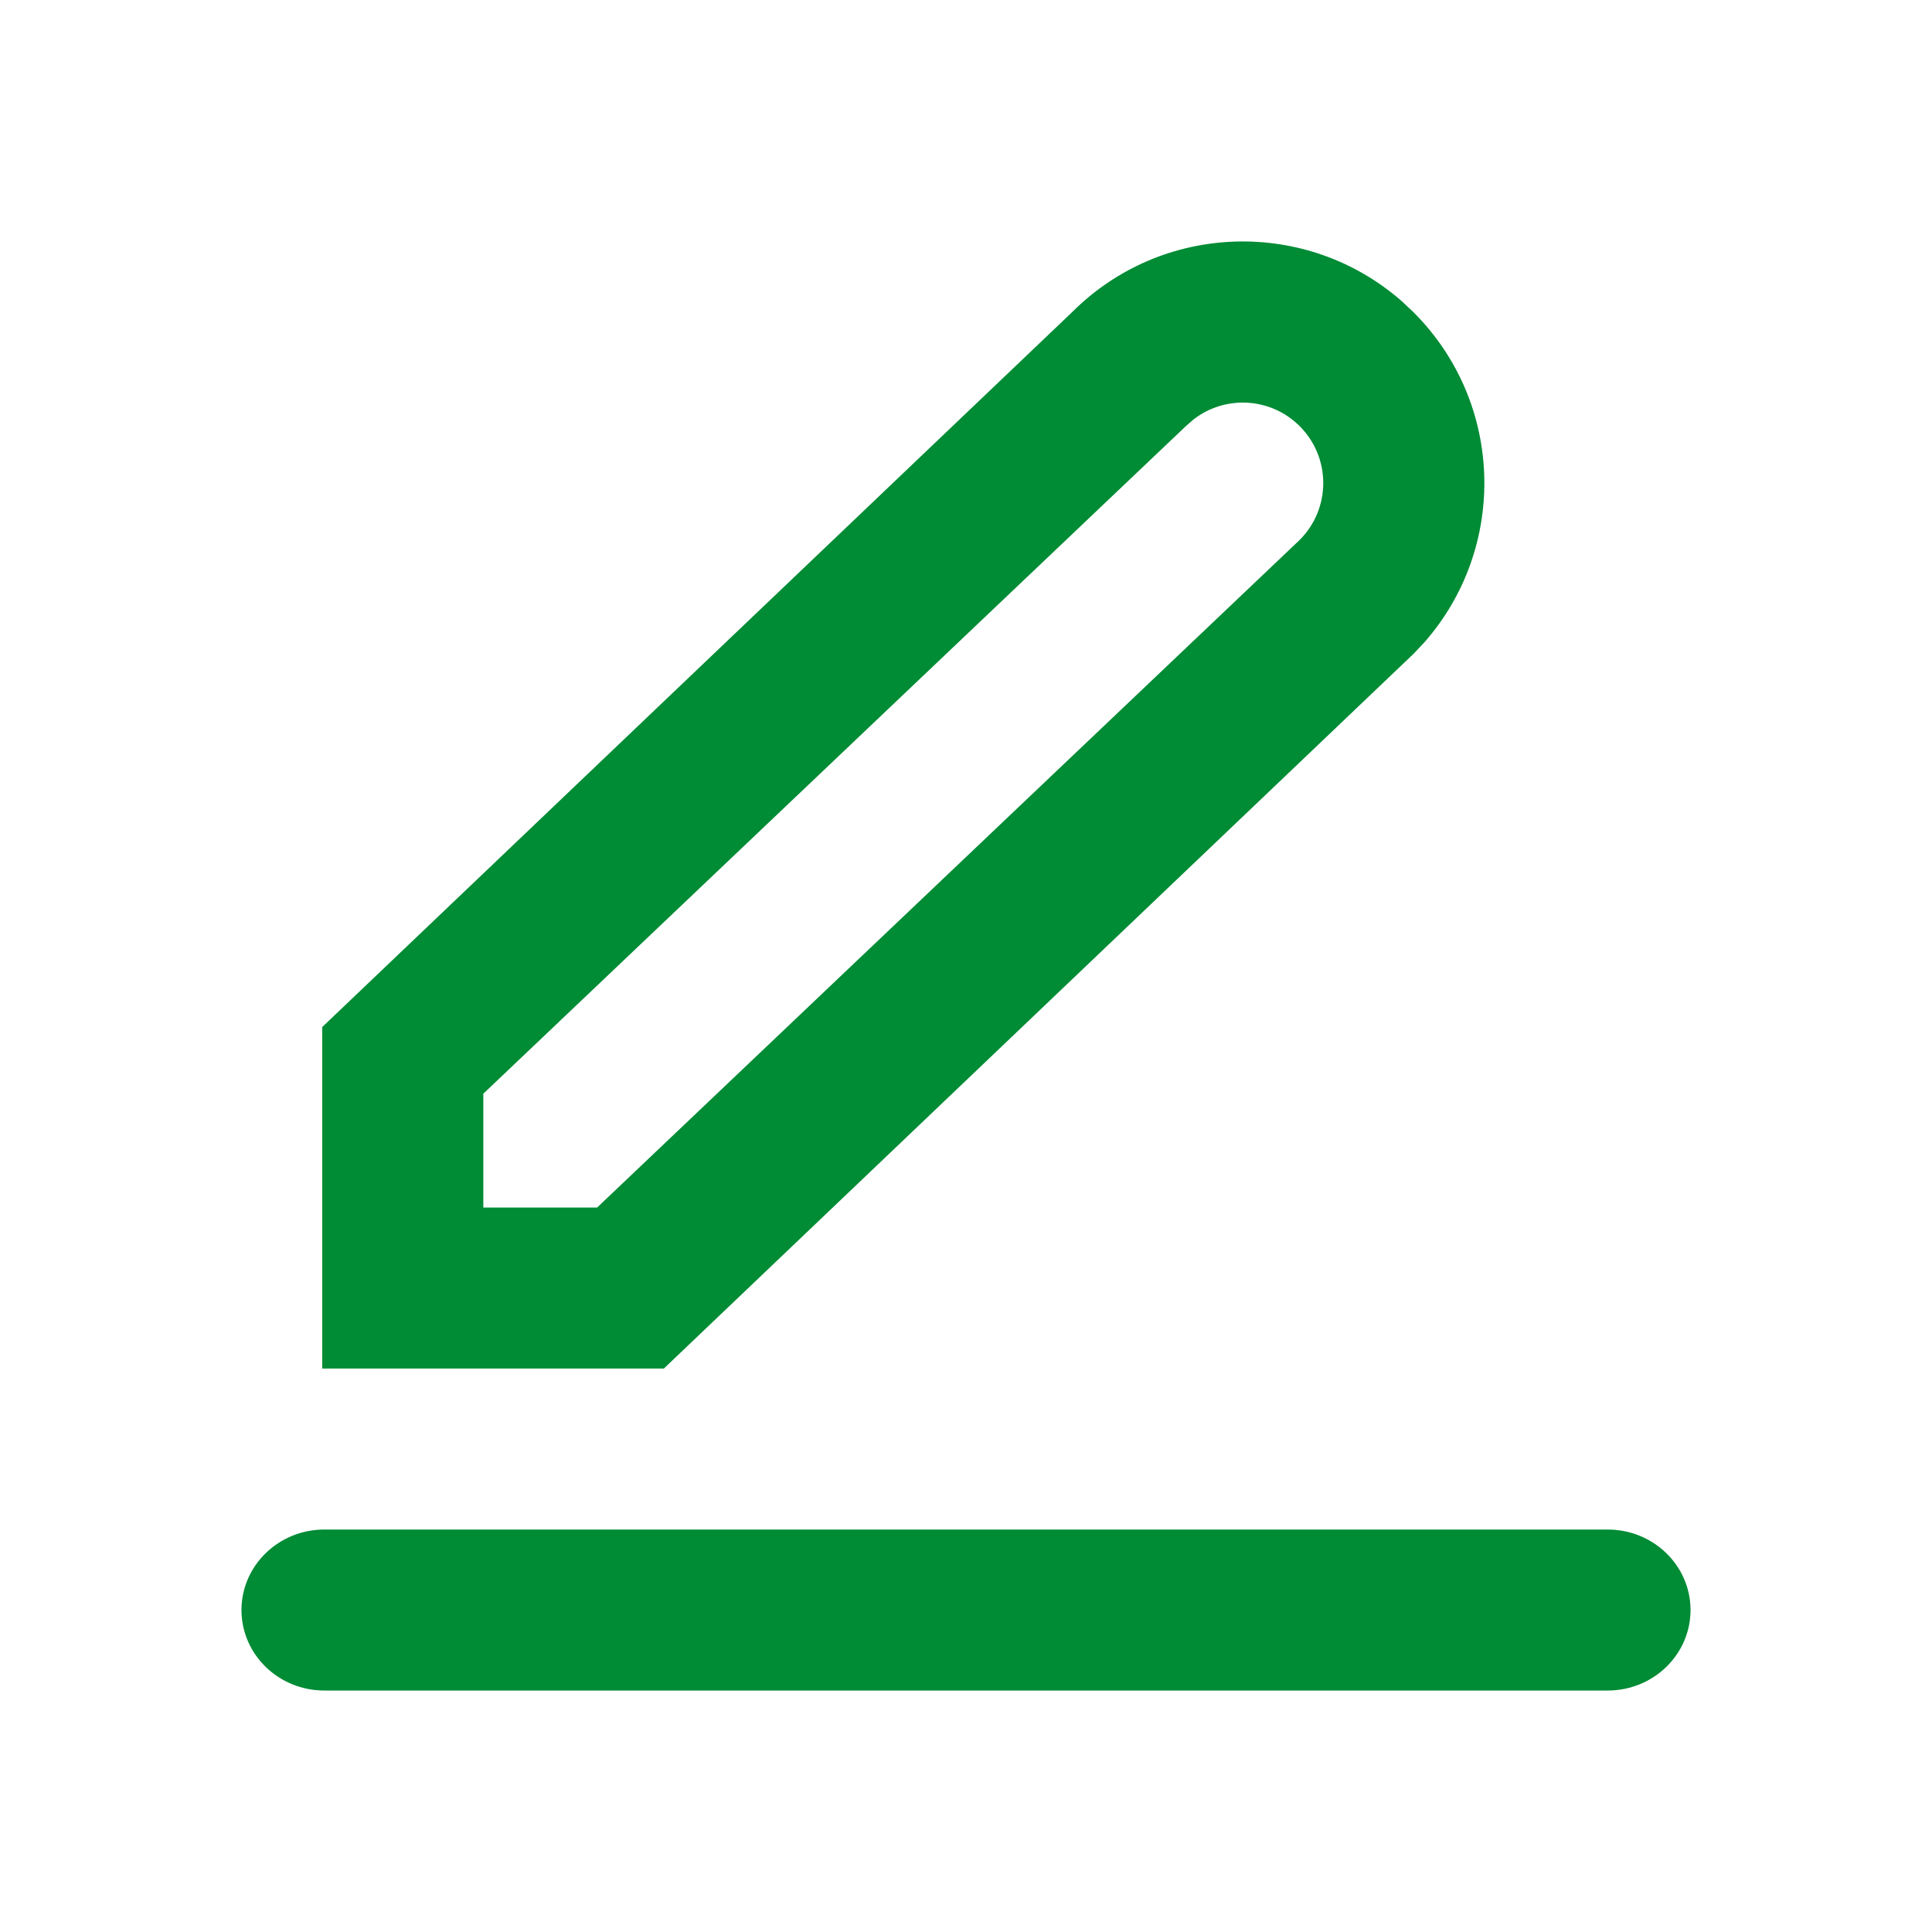
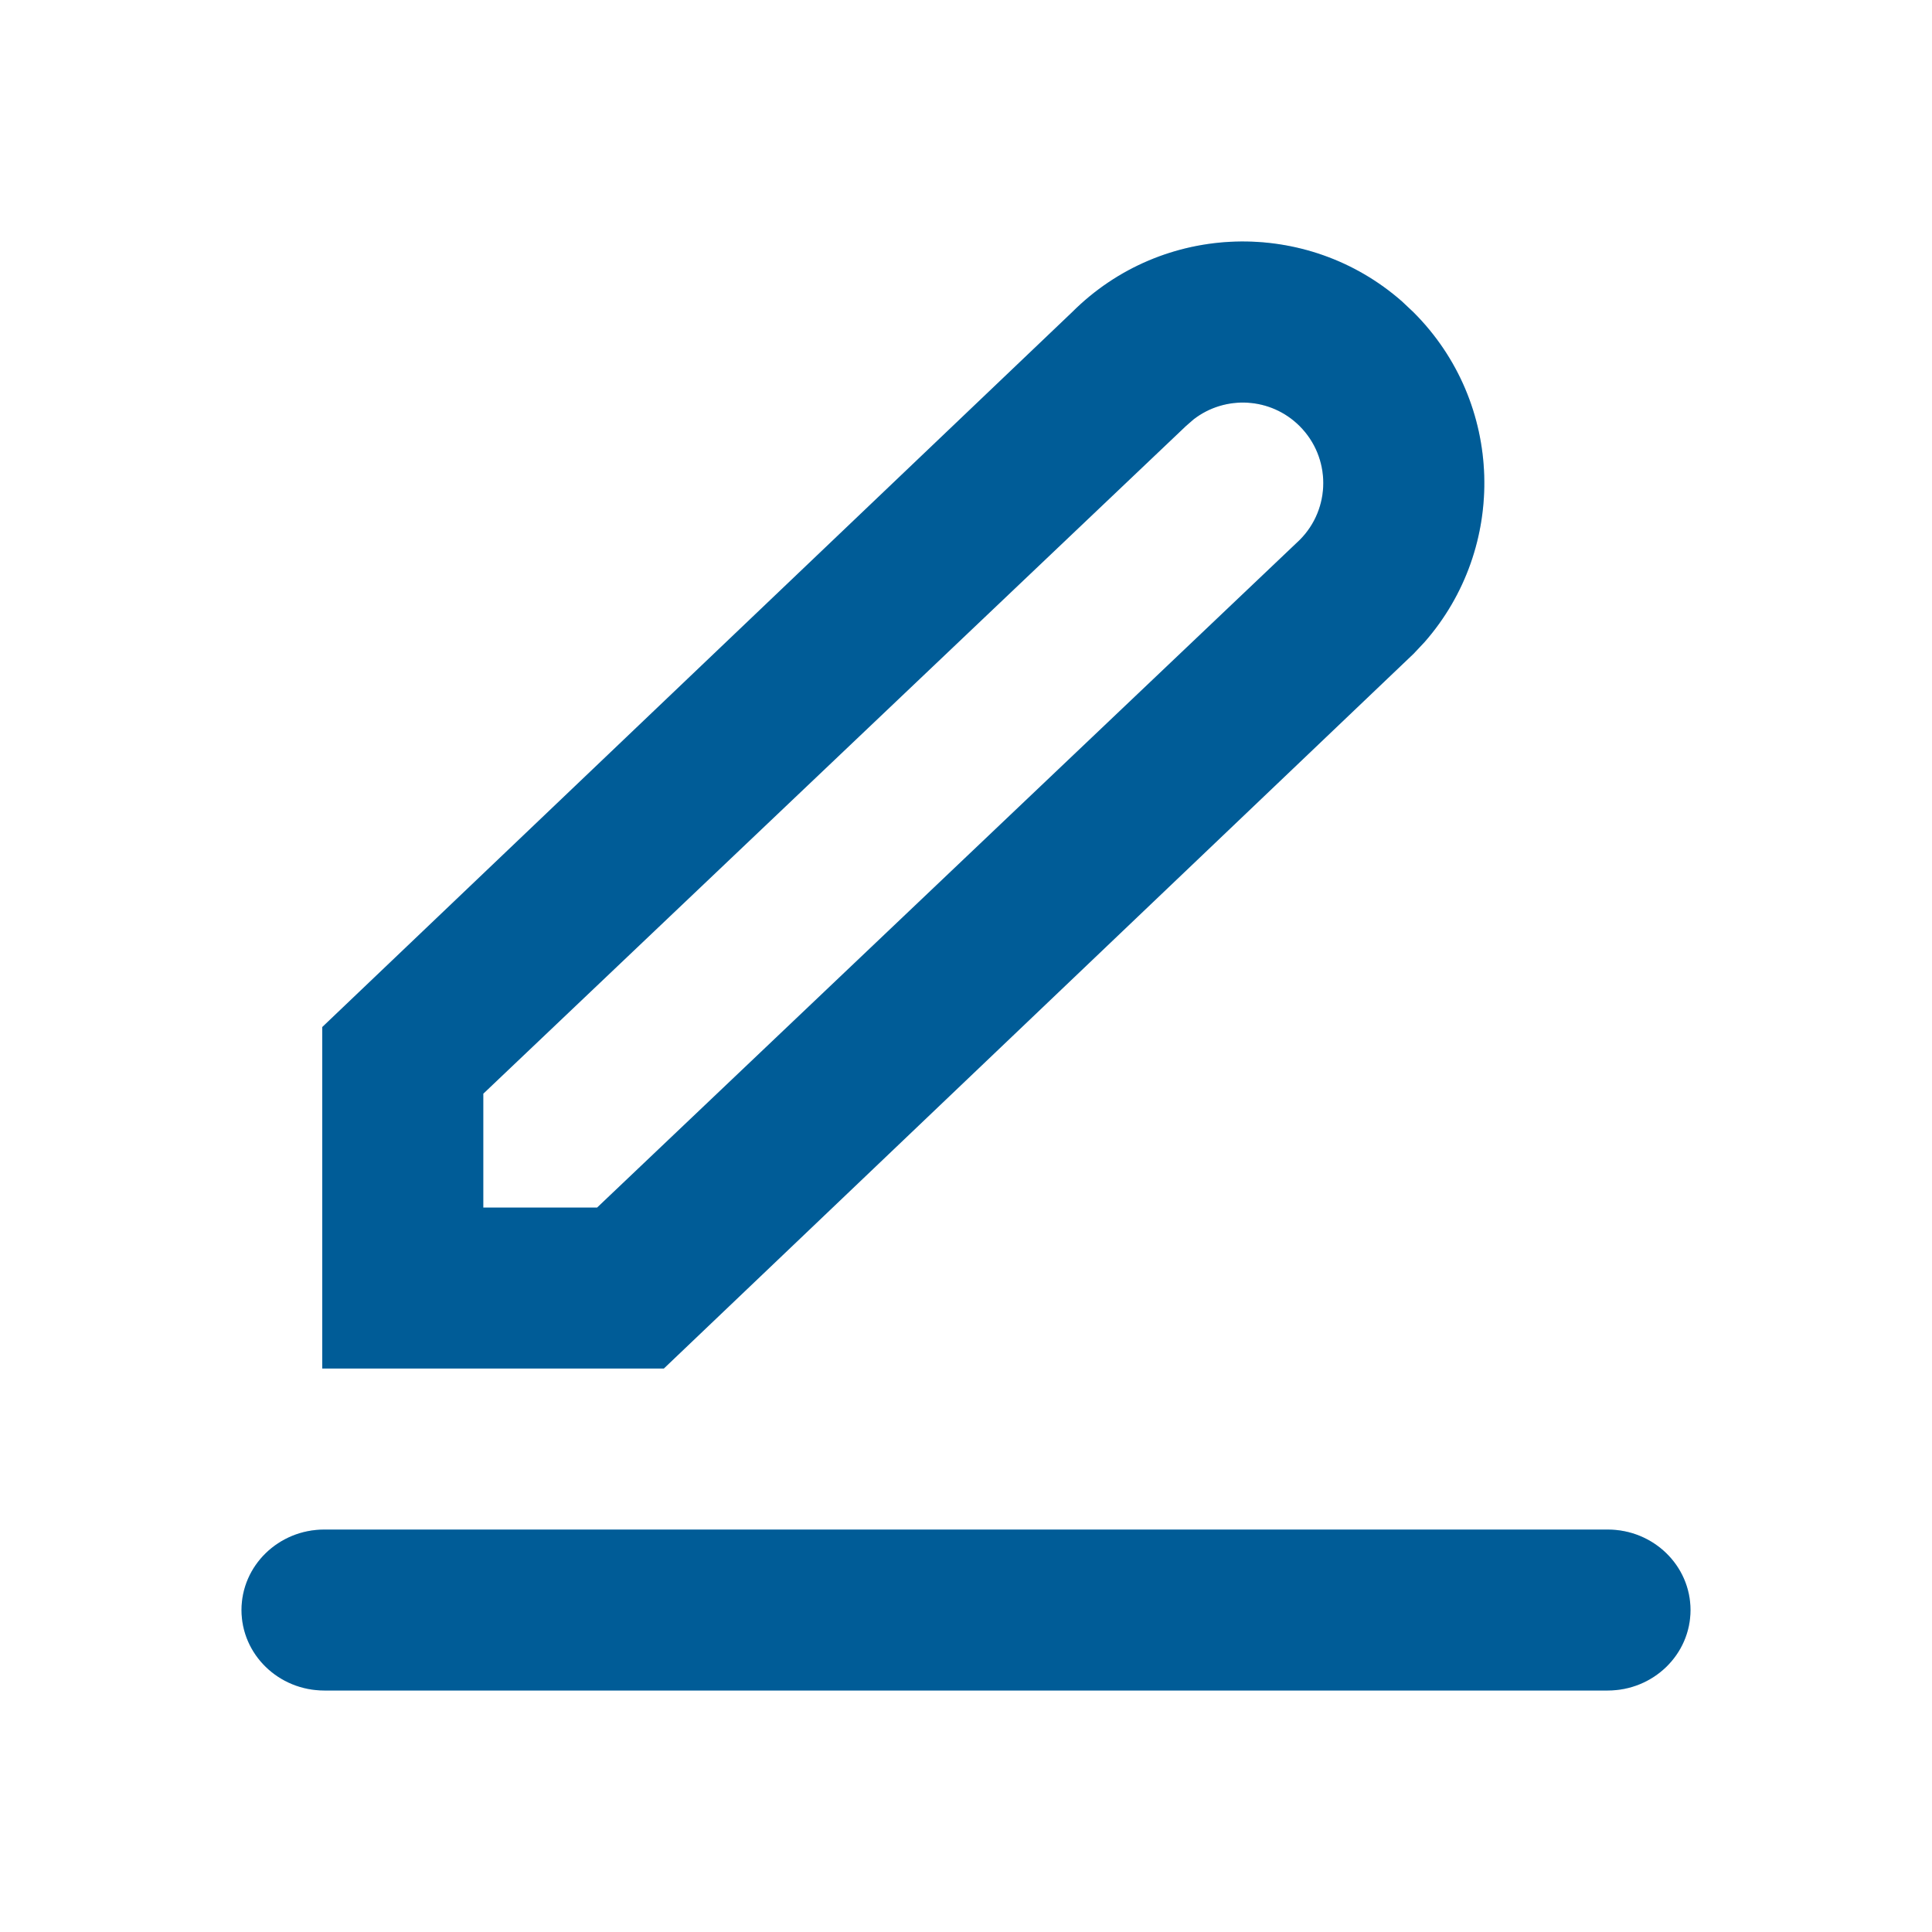
<svg xmlns="http://www.w3.org/2000/svg" width="20" height="20" viewBox="0 0 20 20" fill="none">
-   <path fill-rule="evenodd" clip-rule="evenodd" d="M14.513 3.12L14.633 3.233C15.571 4.17 15.608 5.666 14.746 6.648L14.633 6.768L6.872 14.167H3.336V10.632L11.098 3.232C12.035 2.295 13.531 2.257 14.513 3.12ZM16.643 15.834C17.116 15.834 17.5 16.207 17.5 16.667C17.5 17.127 17.116 17.5 16.643 17.5H3.357C2.884 17.5 2.5 17.127 2.5 16.667C2.5 16.207 2.884 15.834 3.357 15.834H16.643ZM12.276 4.411L12.355 4.342C12.682 4.088 13.154 4.111 13.454 4.411C13.78 4.737 13.78 5.264 13.454 5.59L6.181 12.501H5.003V11.322L12.276 4.411Z" fill="#00AE42" />
+   <path fill-rule="evenodd" clip-rule="evenodd" d="M14.513 3.12L14.633 3.233C15.571 4.17 15.608 5.666 14.746 6.648L14.633 6.768L6.872 14.167H3.336V10.632L11.098 3.232C12.035 2.295 13.531 2.257 14.513 3.12ZM16.643 15.834C17.116 15.834 17.5 16.207 17.5 16.667C17.5 17.127 17.116 17.5 16.643 17.5H3.357C2.884 17.5 2.5 17.127 2.5 16.667C2.5 16.207 2.884 15.834 3.357 15.834H16.643ZM12.276 4.411L12.355 4.342C12.682 4.088 13.154 4.111 13.454 4.411C13.78 4.737 13.78 5.264 13.454 5.59L6.181 12.501H5.003V11.322L12.276 4.411Z" fill="#0073BD" />
  <path fill-rule="evenodd" clip-rule="evenodd" d="M14.513 3.12L14.633 3.233C15.571 4.17 15.608 5.666 14.746 6.648L14.633 6.768L6.872 14.167H3.336V10.632L11.098 3.232C12.035 2.295 13.531 2.257 14.513 3.12ZM16.643 15.834C17.116 15.834 17.5 16.207 17.5 16.667C17.5 17.127 17.116 17.5 16.643 17.5H3.357C2.884 17.5 2.5 17.127 2.5 16.667C2.5 16.207 2.884 15.834 3.357 15.834H16.643ZM12.276 4.411L12.355 4.342C12.682 4.088 13.154 4.111 13.454 4.411C13.78 4.737 13.78 5.264 13.454 5.59L6.181 12.501H5.003V11.322L12.276 4.411Z" fill="black" fill-opacity="0.2" />
</svg>
